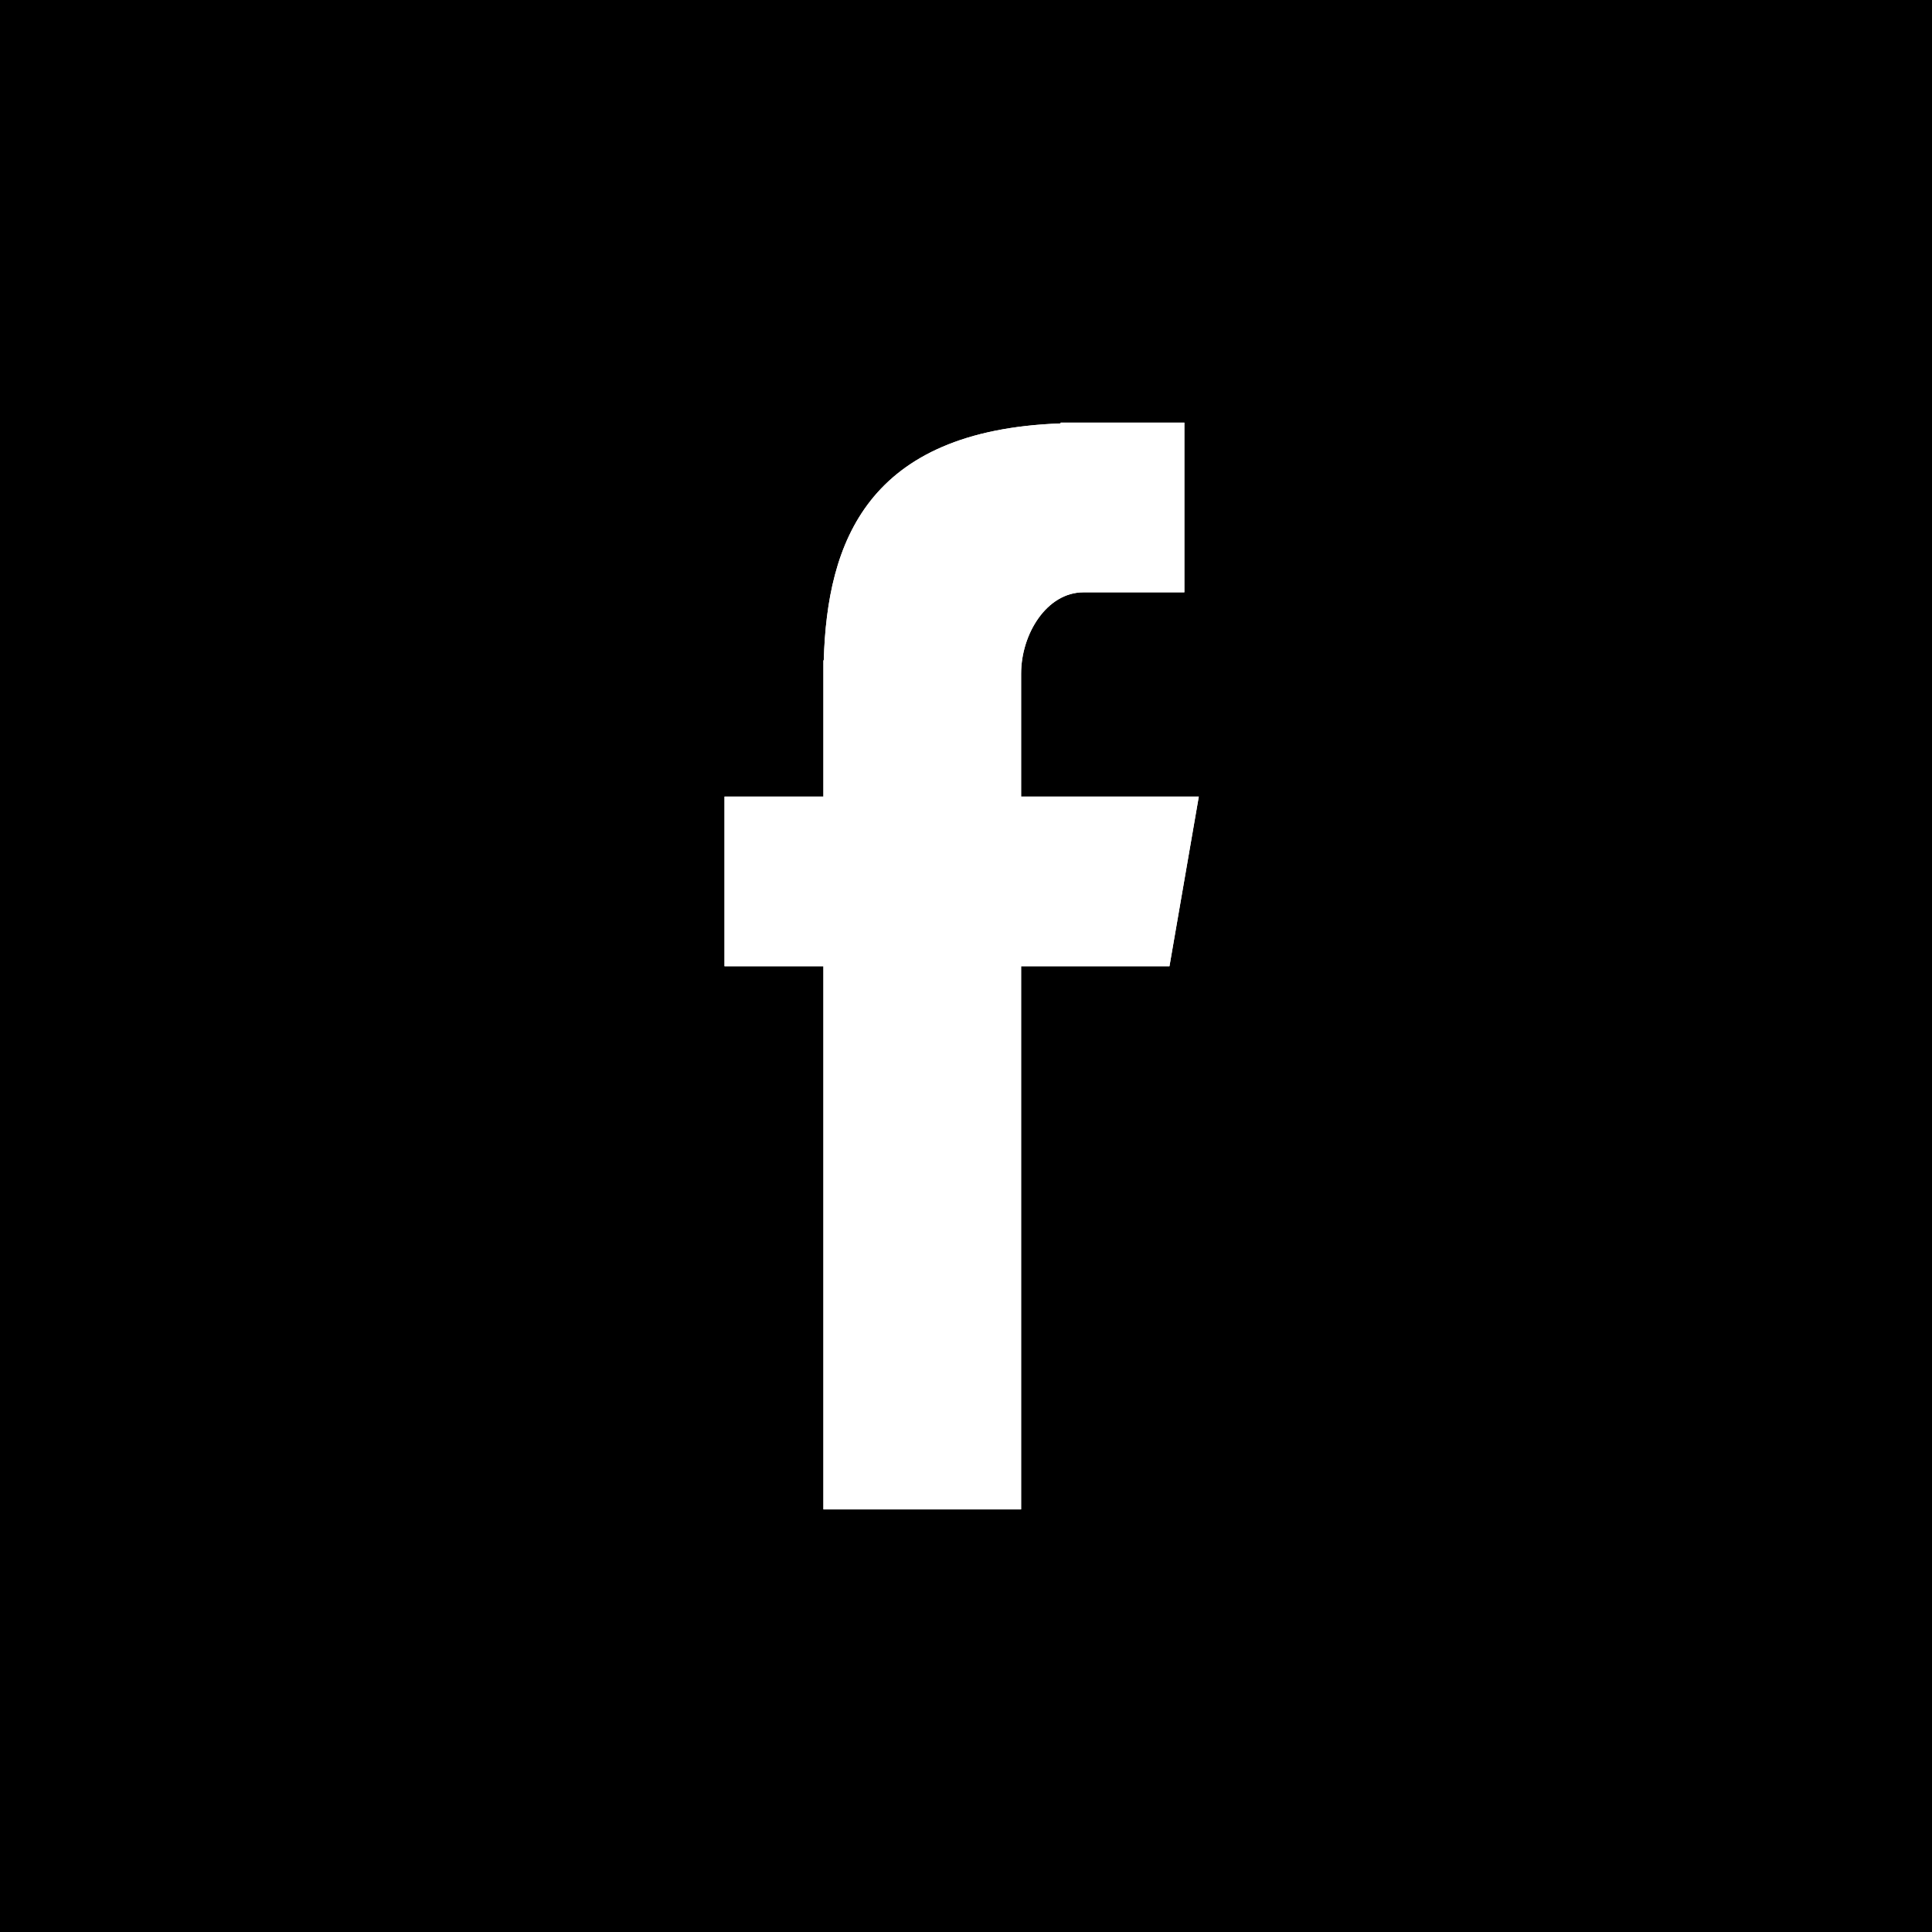
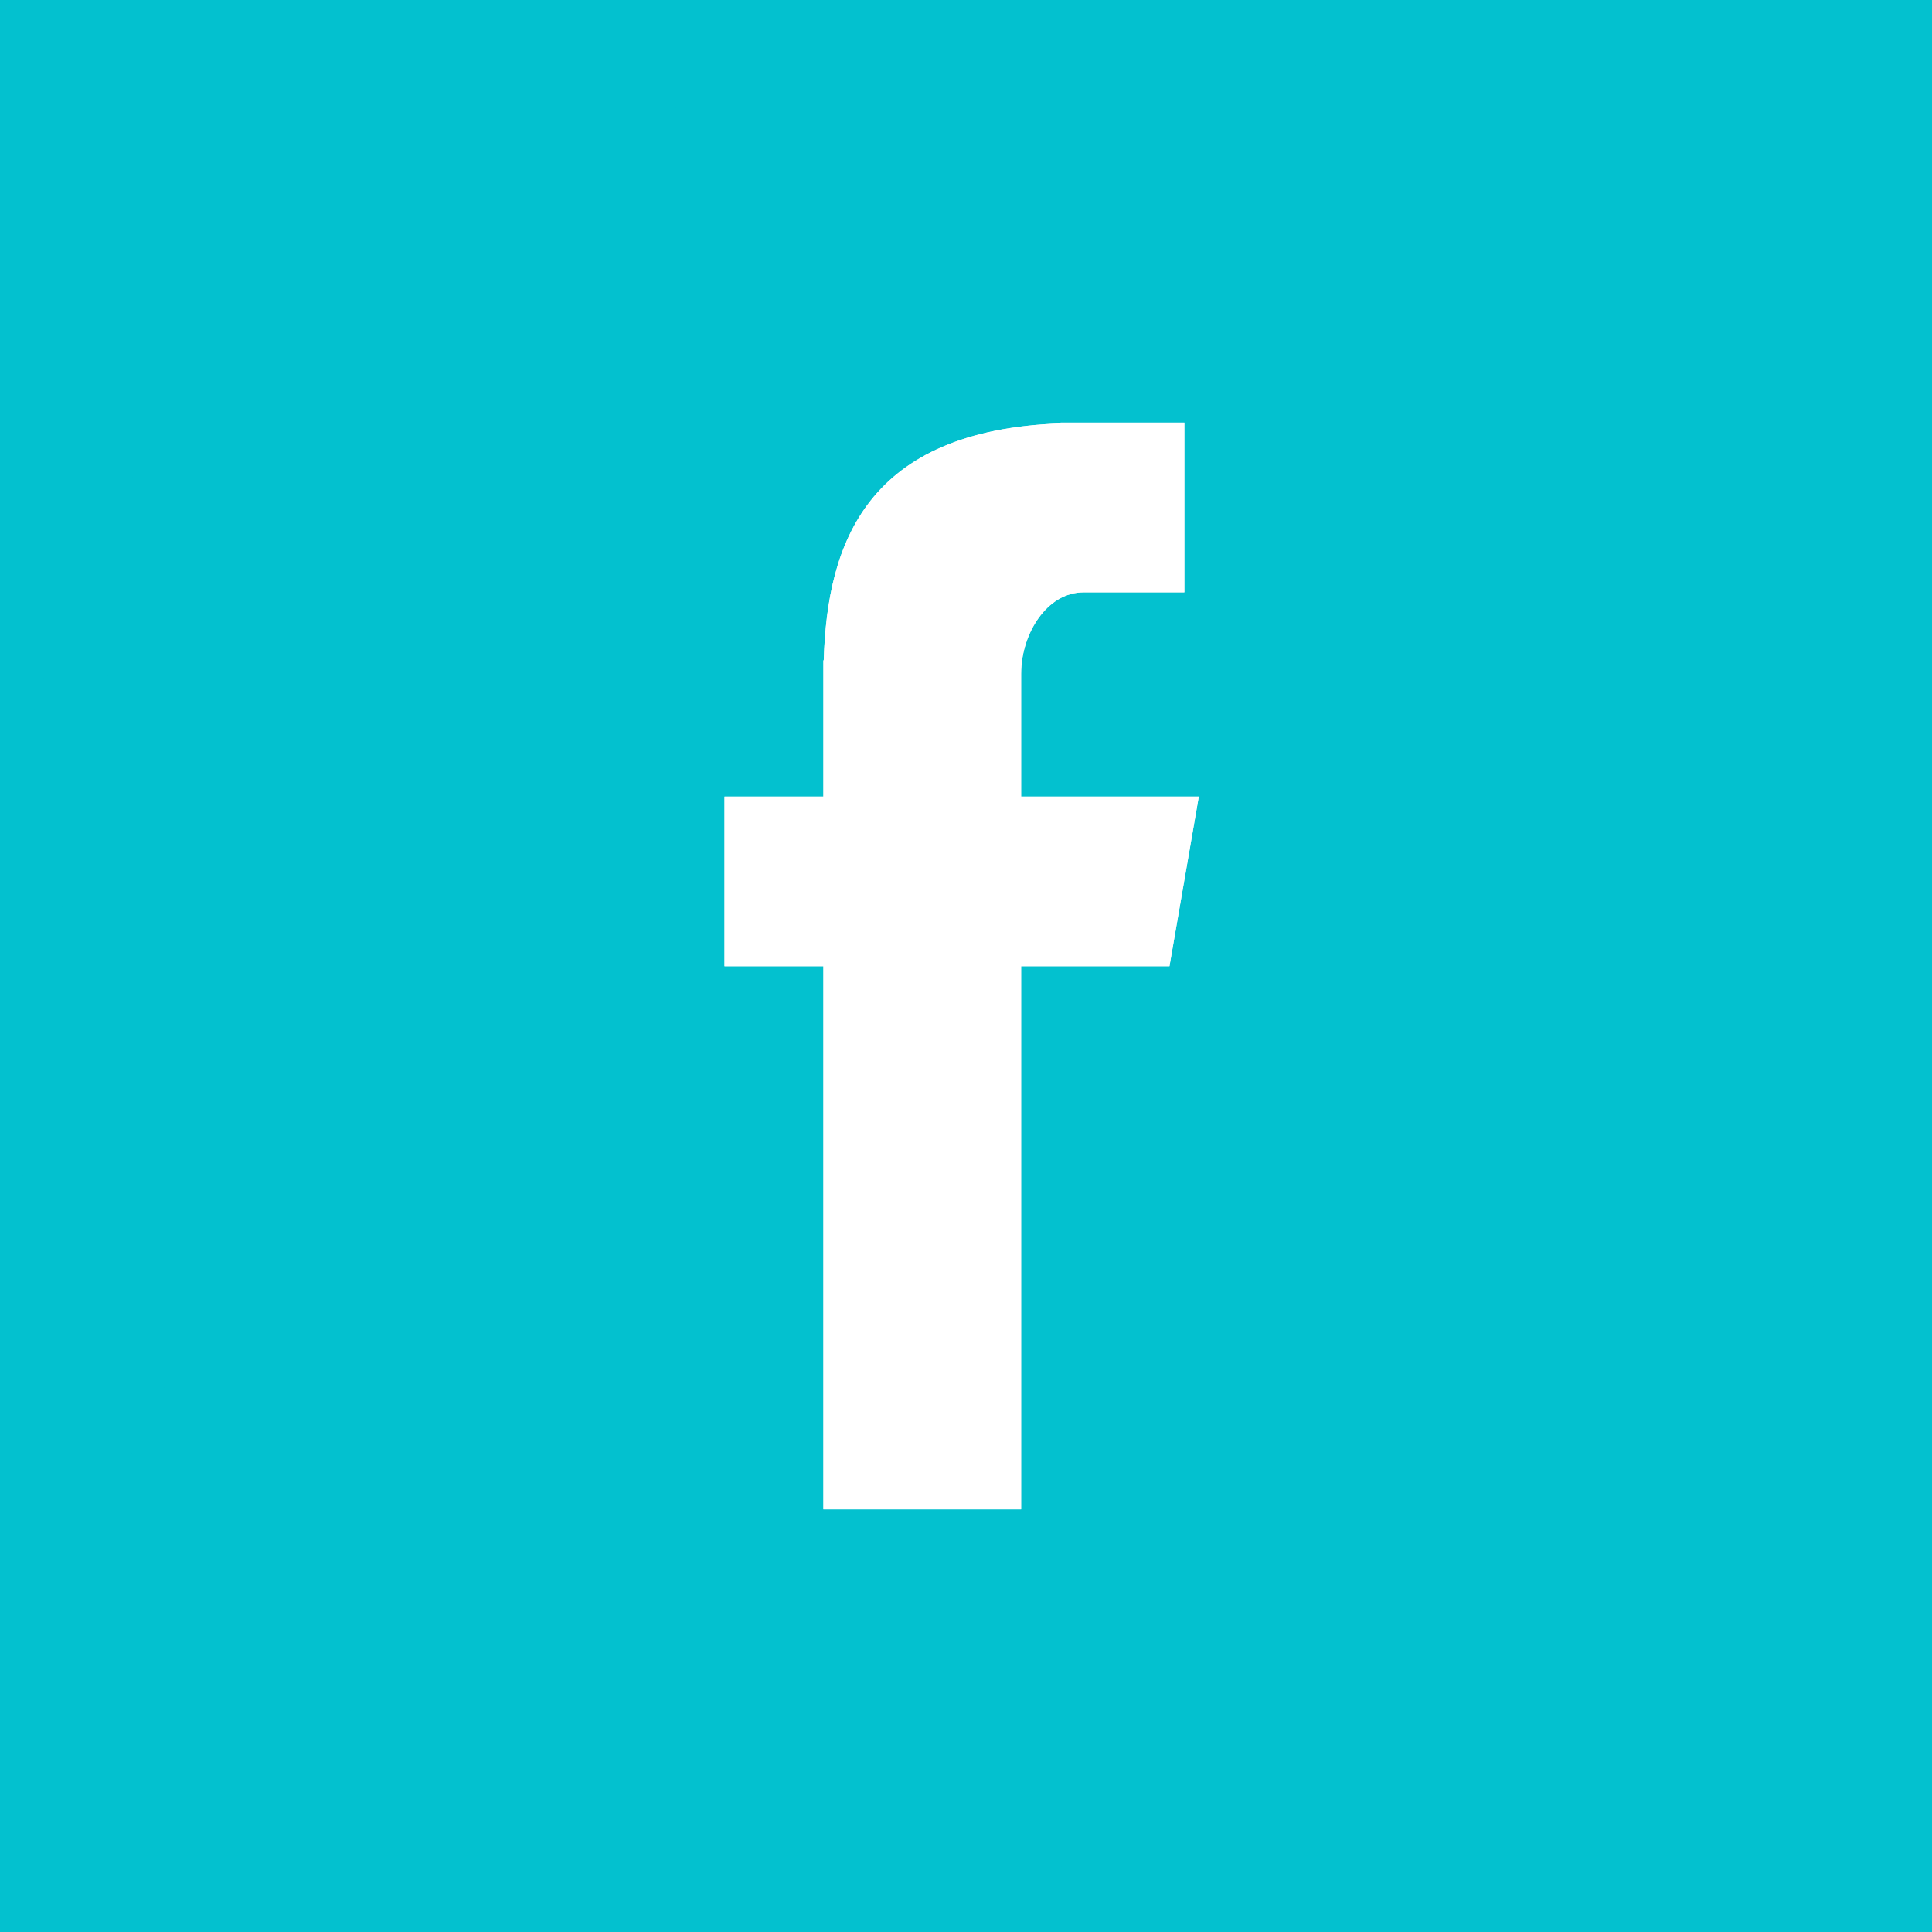
- <svg xmlns="http://www.w3.org/2000/svg" class="si630cc016be9bf2000d2b9e9a4c88a2ce42f74cd8b932365eb0fb51351661780018792 svgIcon_1J7 filled_Qbi darkTheme_3jZ" viewBox="0 0 32 32" style="border-radius:50%">
+ <svg xmlns="http://www.w3.org/2000/svg" class="si630cc016be9bf2000d2b9e9a4c88a2ce42f74cd8b932365eb0fb51351661780018792 svgIcon_1J7 filled_Qbi darkTheme_3jZ" viewBox="0 0 32 32" fill="#03c1cf" style="border-radius:50%">
  <path class="outer_bDW" d="M32 0H0V32H32V0ZM16.913 25H13.638V16.004H12V13.194H13.638V10.937H13.644C13.701 8.986 14.36 7.129 17.567 7.013V7H19.617V9.811H17.945C17.338 9.811 16.913 10.5 16.913 11.157V13.194H19.856L19.37 16.004H16.913V25Z" />
  <path d="M16,31 C24.284,31 31,24.284 31,16 C31,7.716 24.284,1 16,1 C7.716,1 1,7.716 1,16 C1,24.284 7.716,31 16,31 Z M16,32 C7.163,32 0,24.837 0,16 C0,7.163 7.163,0 16,0 C24.837,0 32,7.163 32,16 C32,24.837 24.837,32 16,32 Z" class="border_2yy" />
  <path class="logo_2gS" d="M13.638 25H16.913V16.004H19.37L19.856 13.194H16.913V11.157C16.913 10.5 17.338 9.811 17.945 9.811H19.617V7H17.567V7.013C14.36 7.129 13.701 8.986 13.644 10.937H13.638V13.194H12V16.004H13.638V25Z" style="color:#FFFFFF;fill:#FFFFFF" />
</svg>
